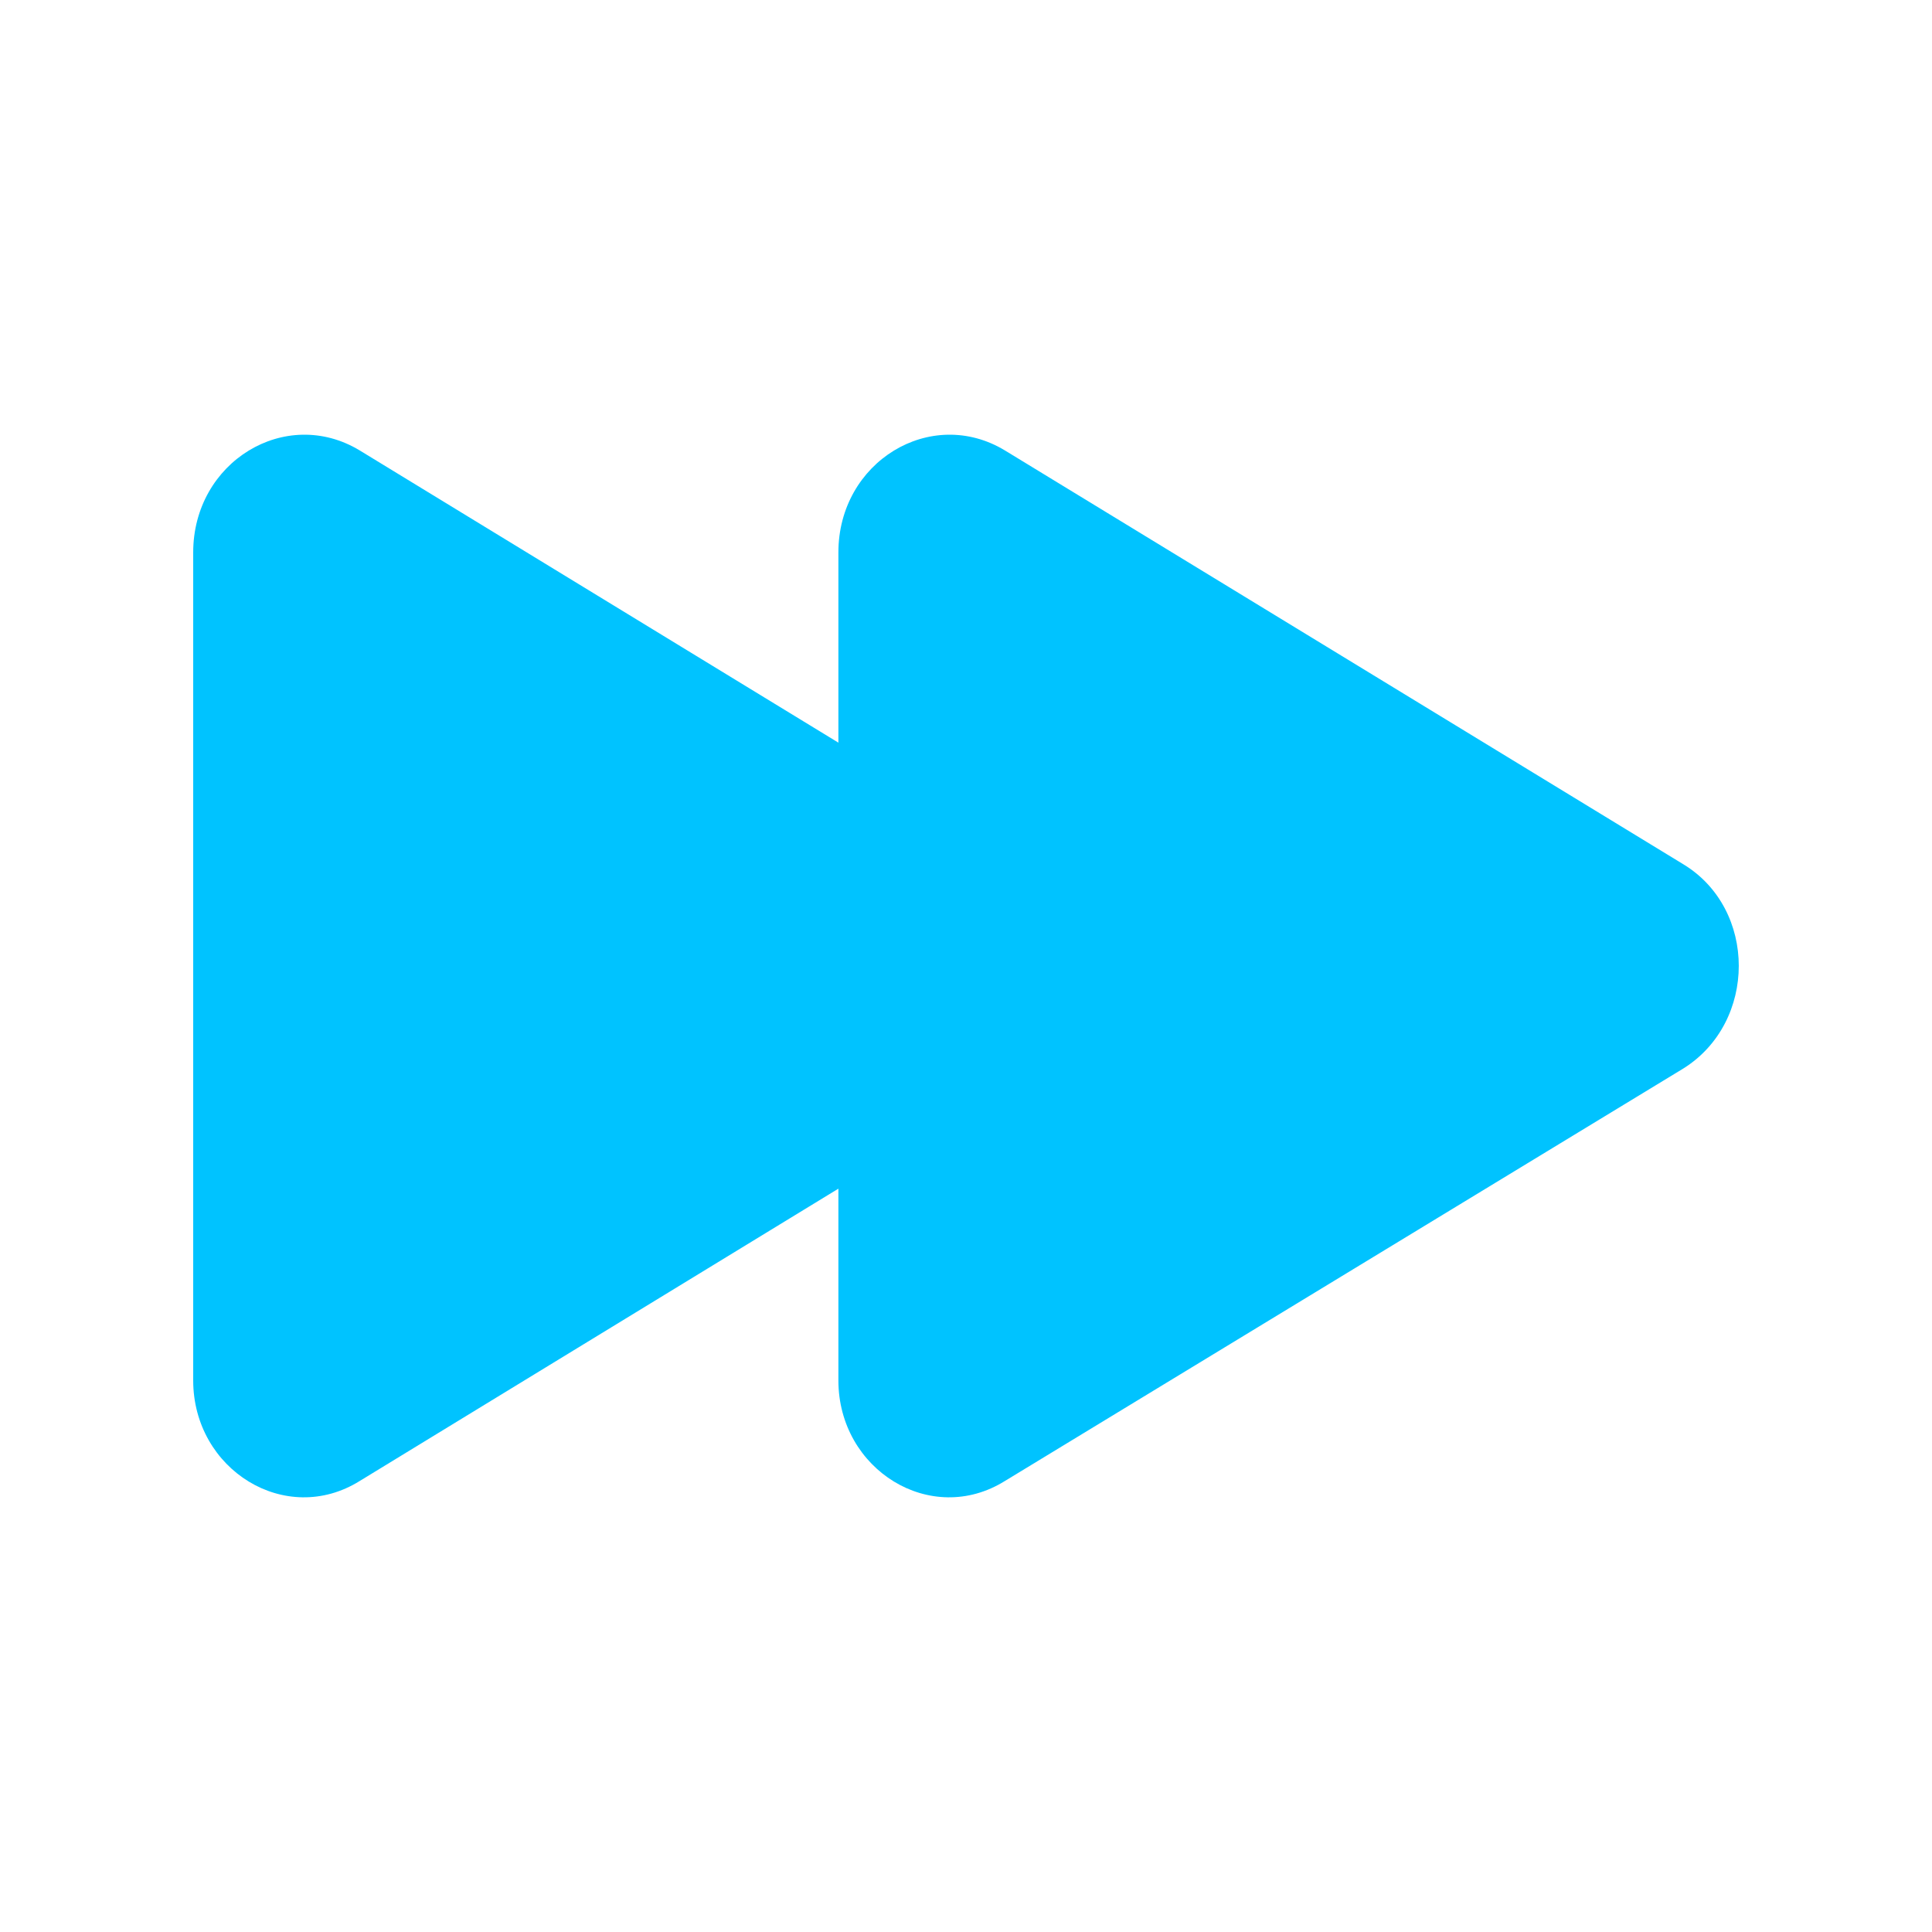
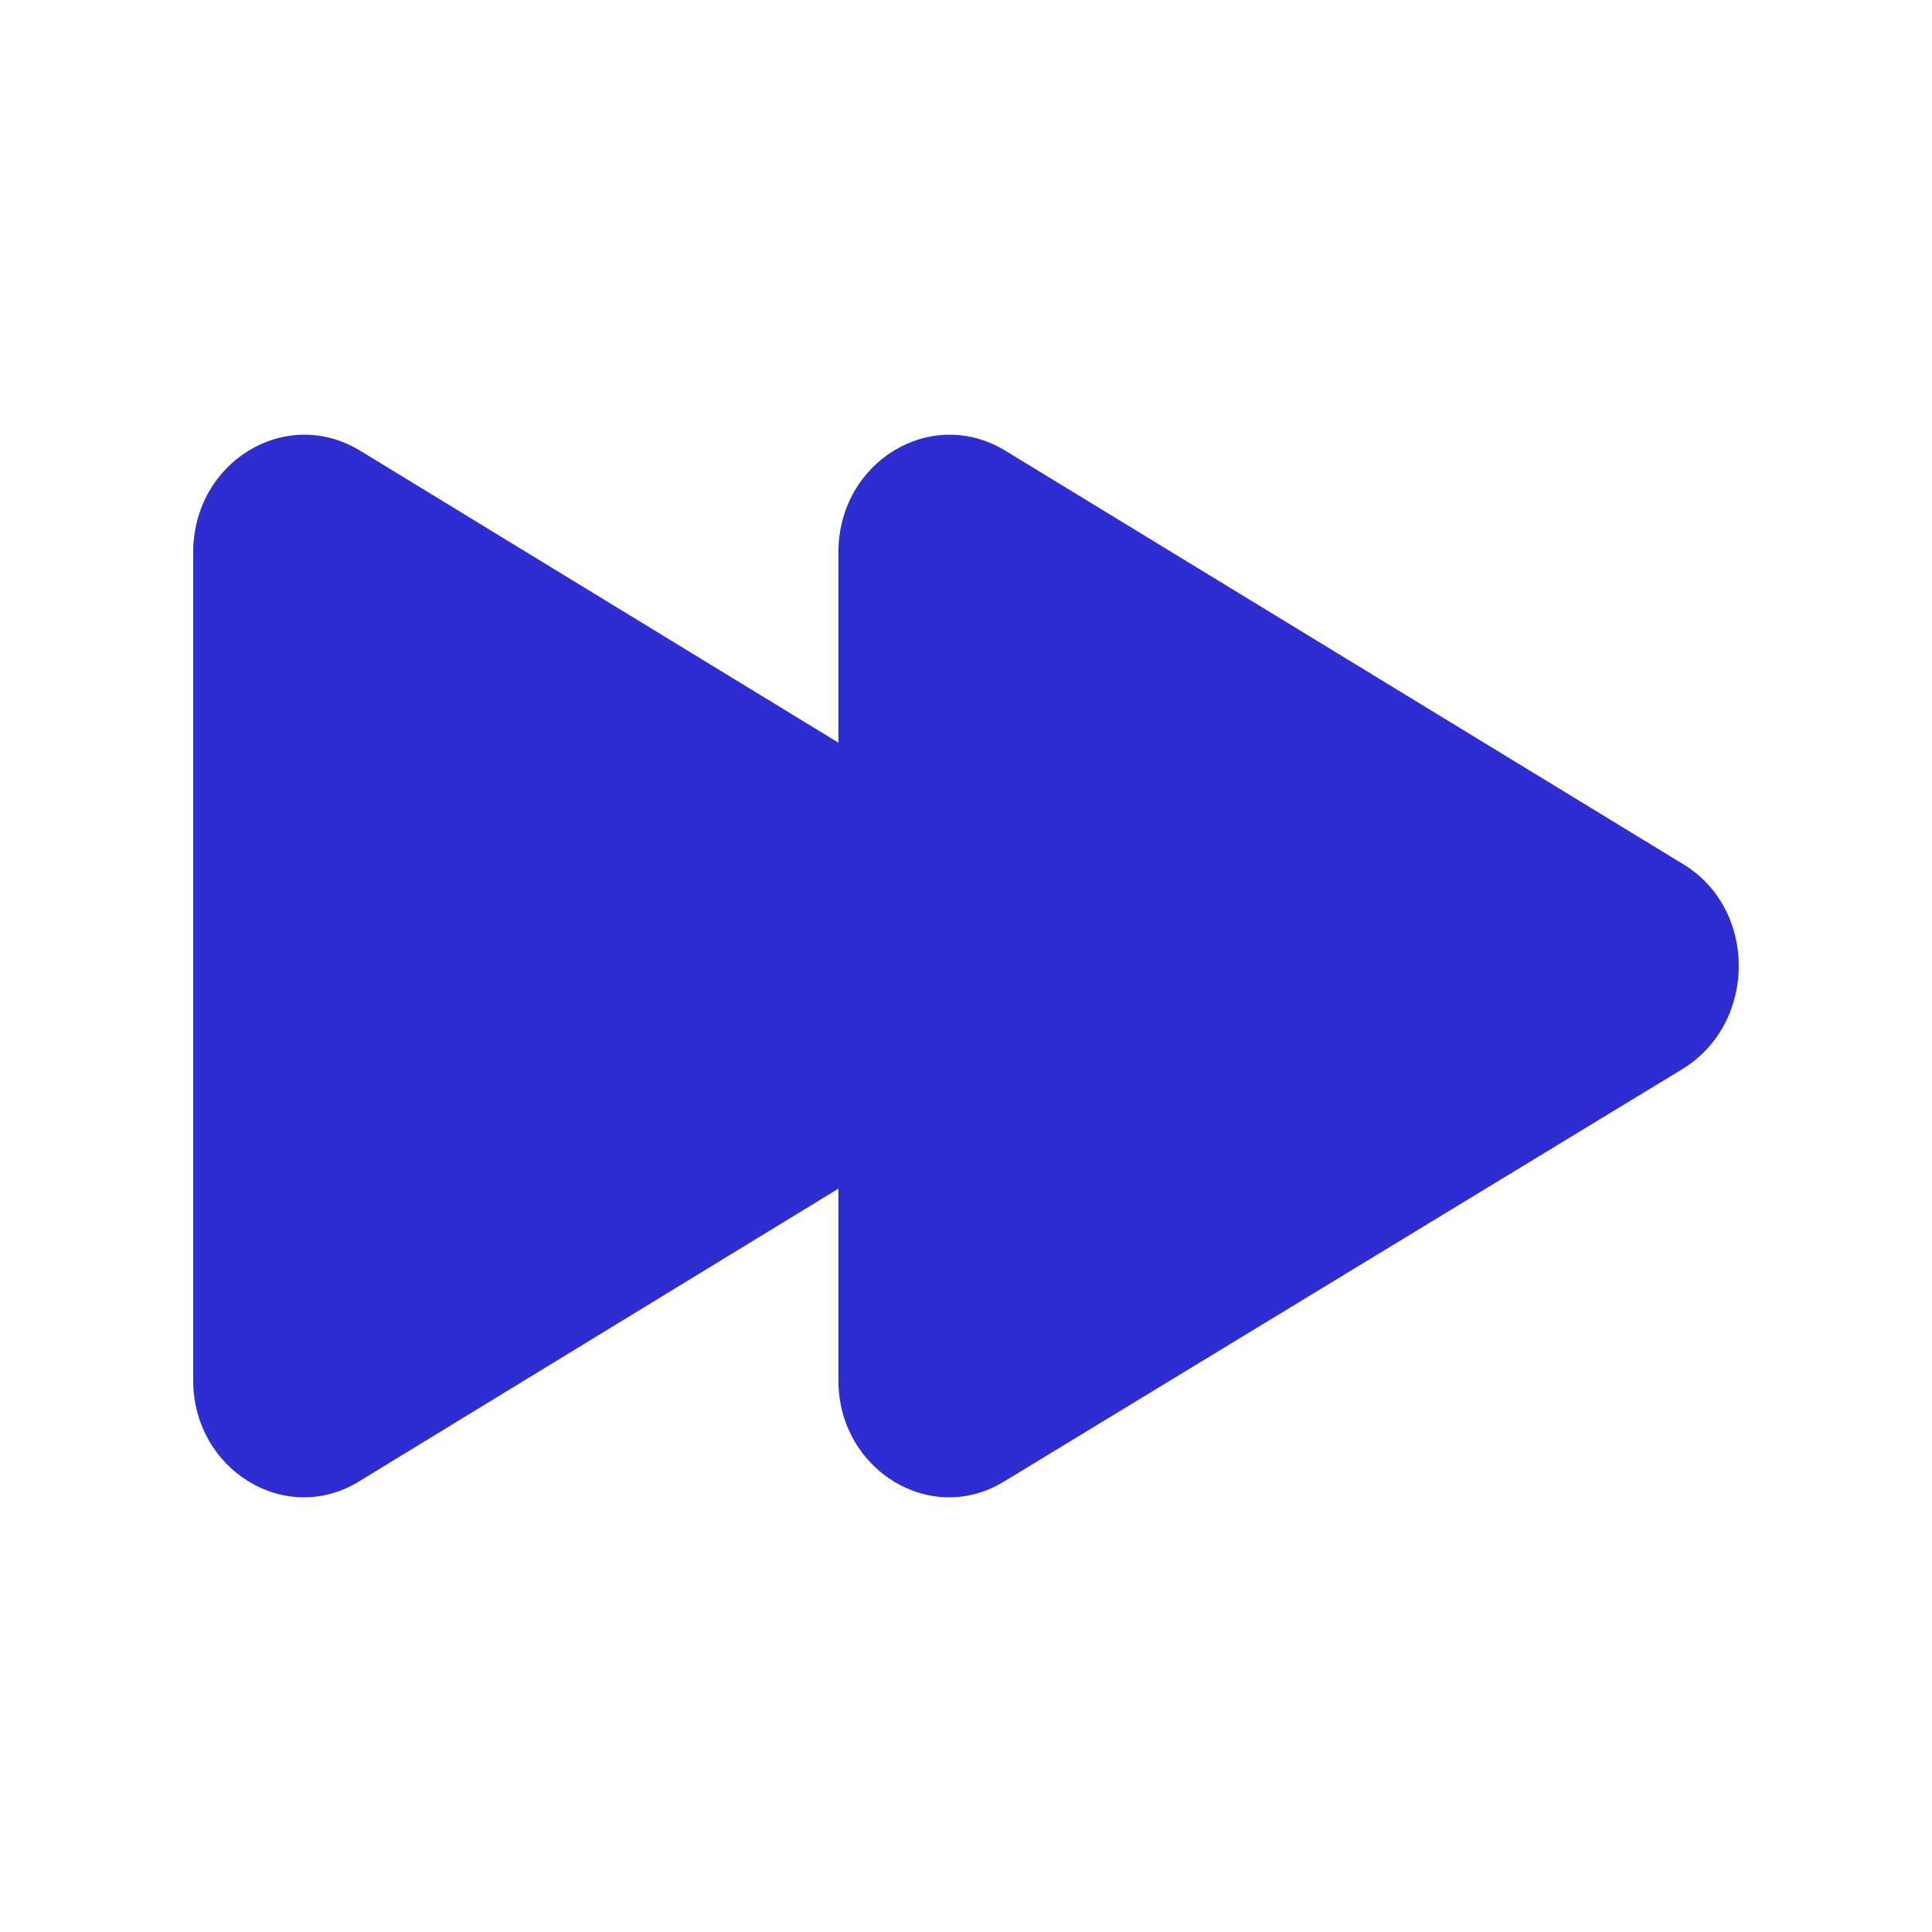
<svg xmlns="http://www.w3.org/2000/svg" width="20px" height="20px" viewBox="0 0 20 20" version="1.1">
  <defs />
  <g id="Page-1" stroke="none" stroke-width="1" fill="none" fill-rule="evenodd">
-     <g id="faster" fill="#00c3ff">
+     <g id="faster" fill="#2D2DD2">
      <path d="M10.403,15.331 C9.636,15.809 8.679,15.215 8.679,14.29 L8.679,12.305 L3.724,15.331 C2.957,15.809 2,15.215 2,14.29 L2,5.719 C2,4.78 2.957,4.199 3.724,4.663 L8.679,7.688 L8.679,5.719 C8.679,4.78 9.636,4.199 10.403,4.663 L17.426,8.947 C18.191,9.411 18.191,10.582 17.426,11.061 L10.403,15.331 Z" />
    </g>
  </g>
</svg>
